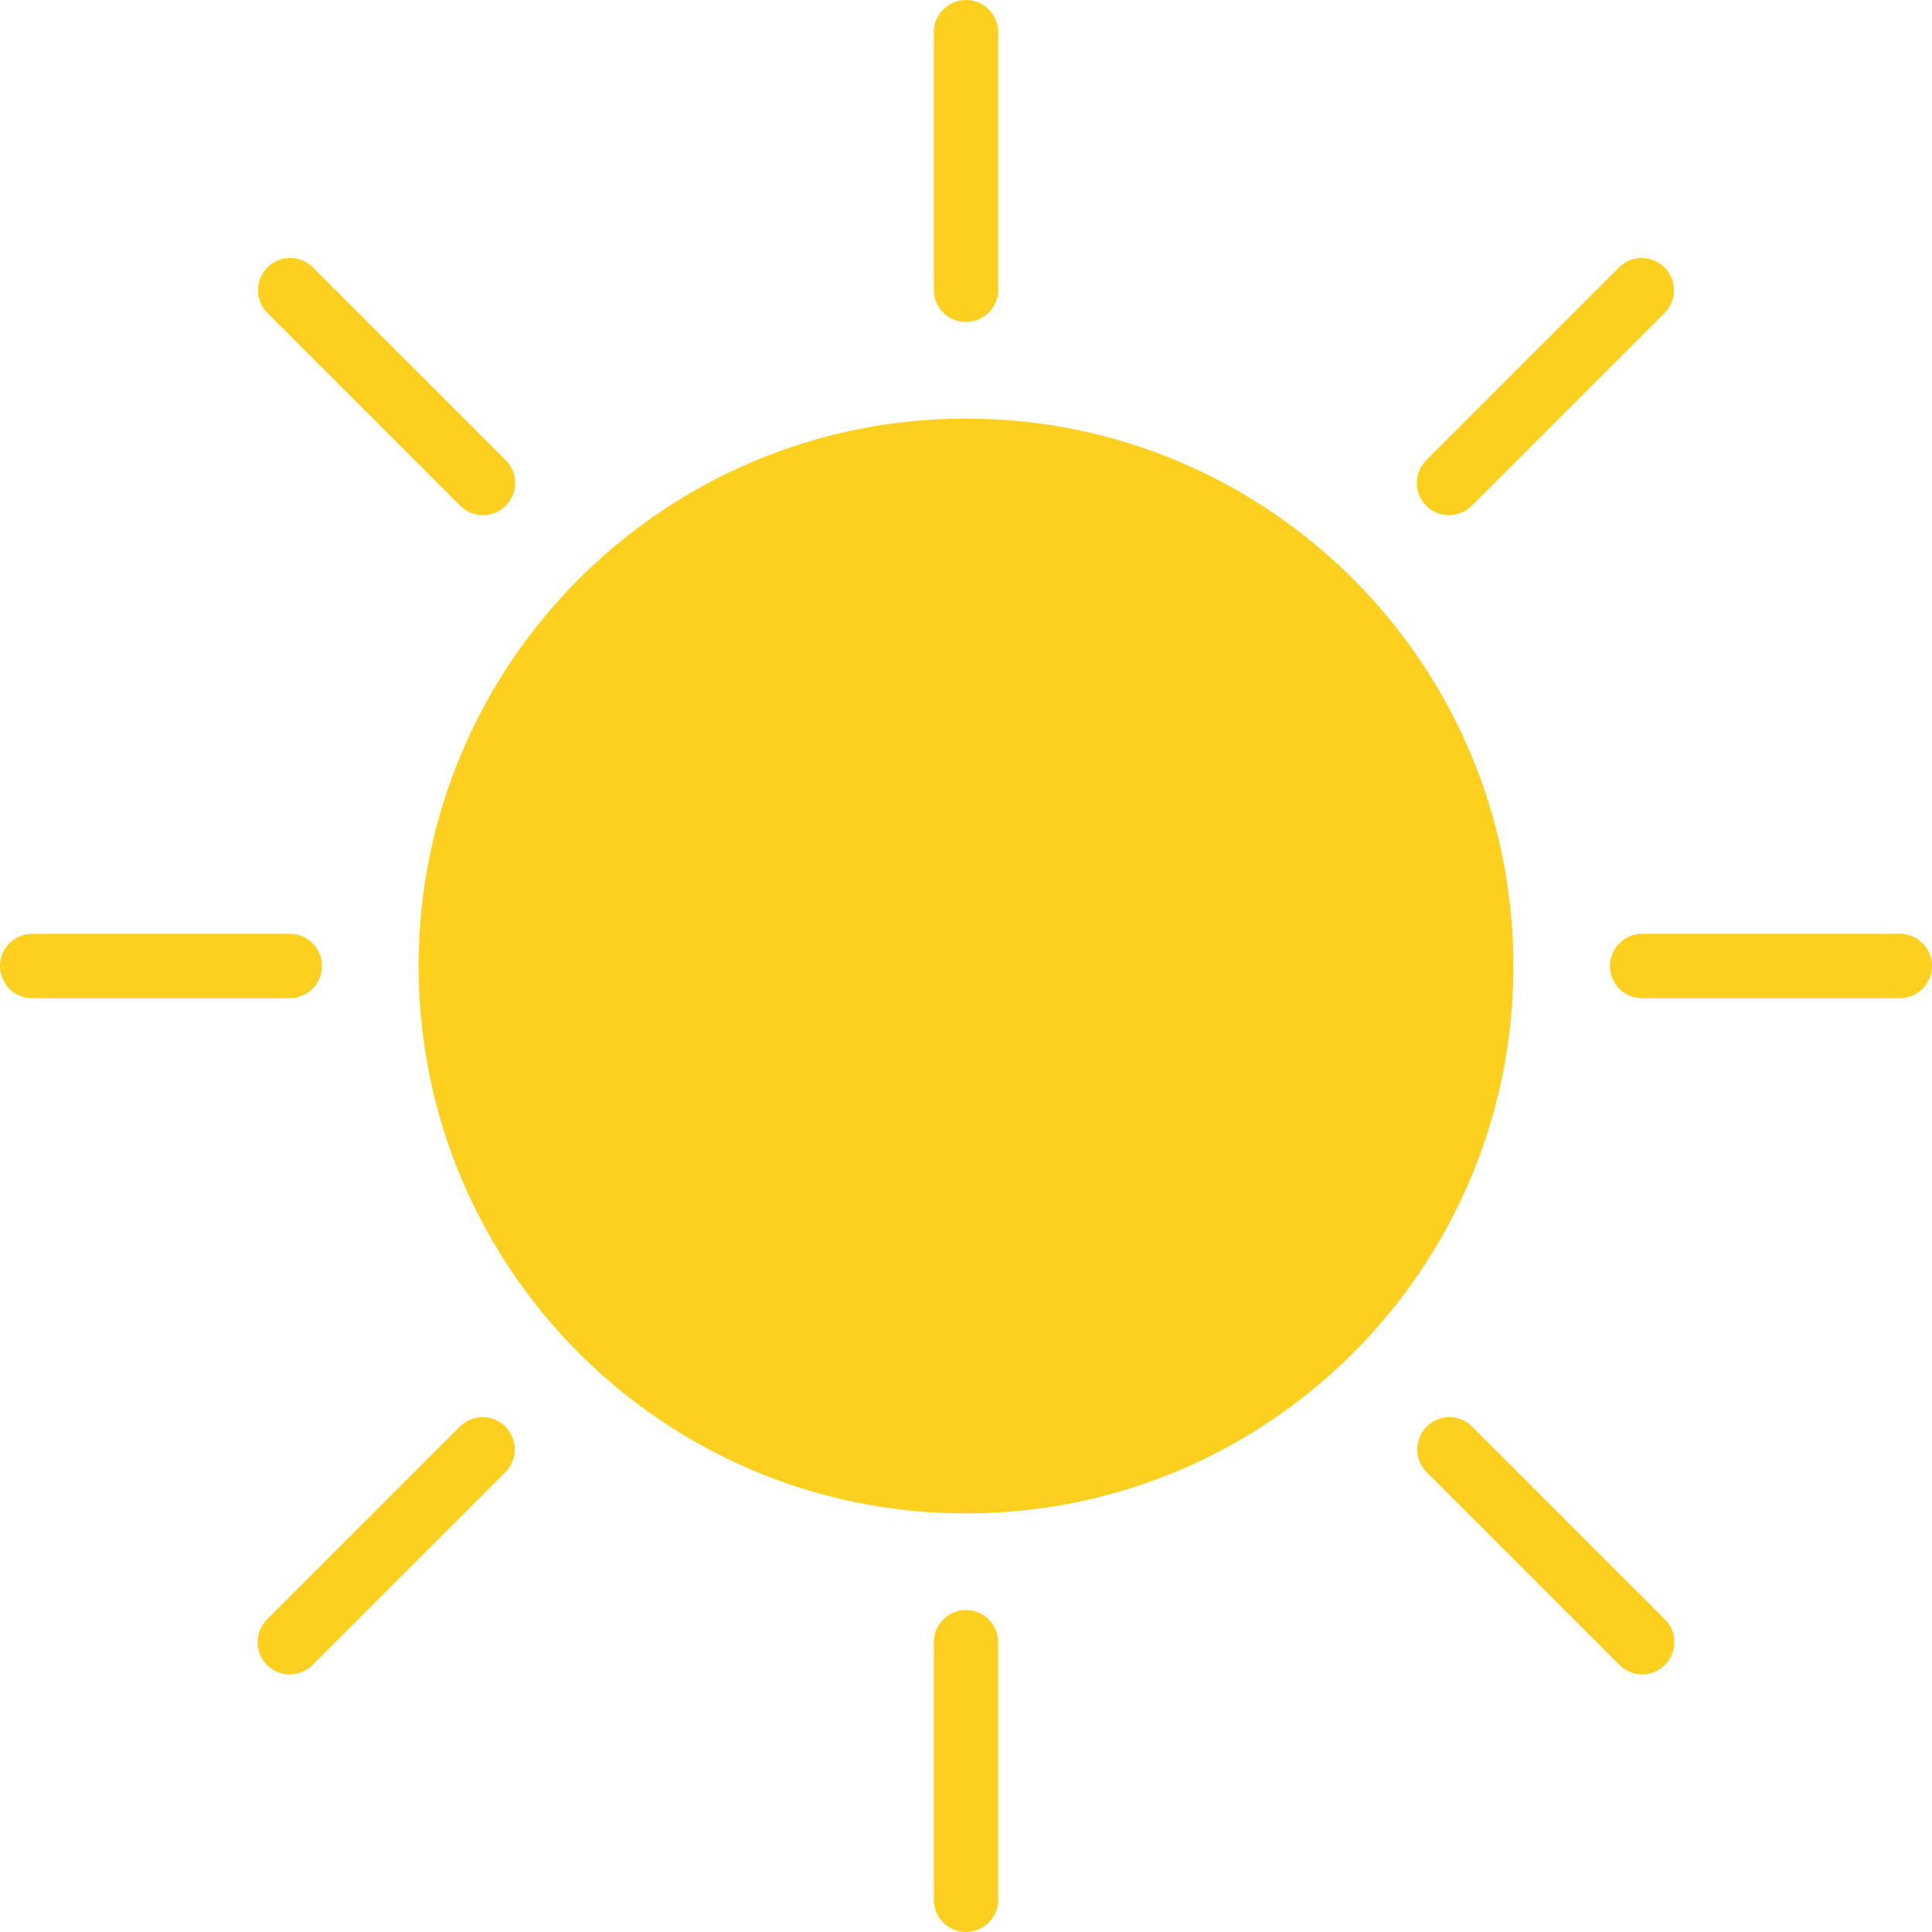
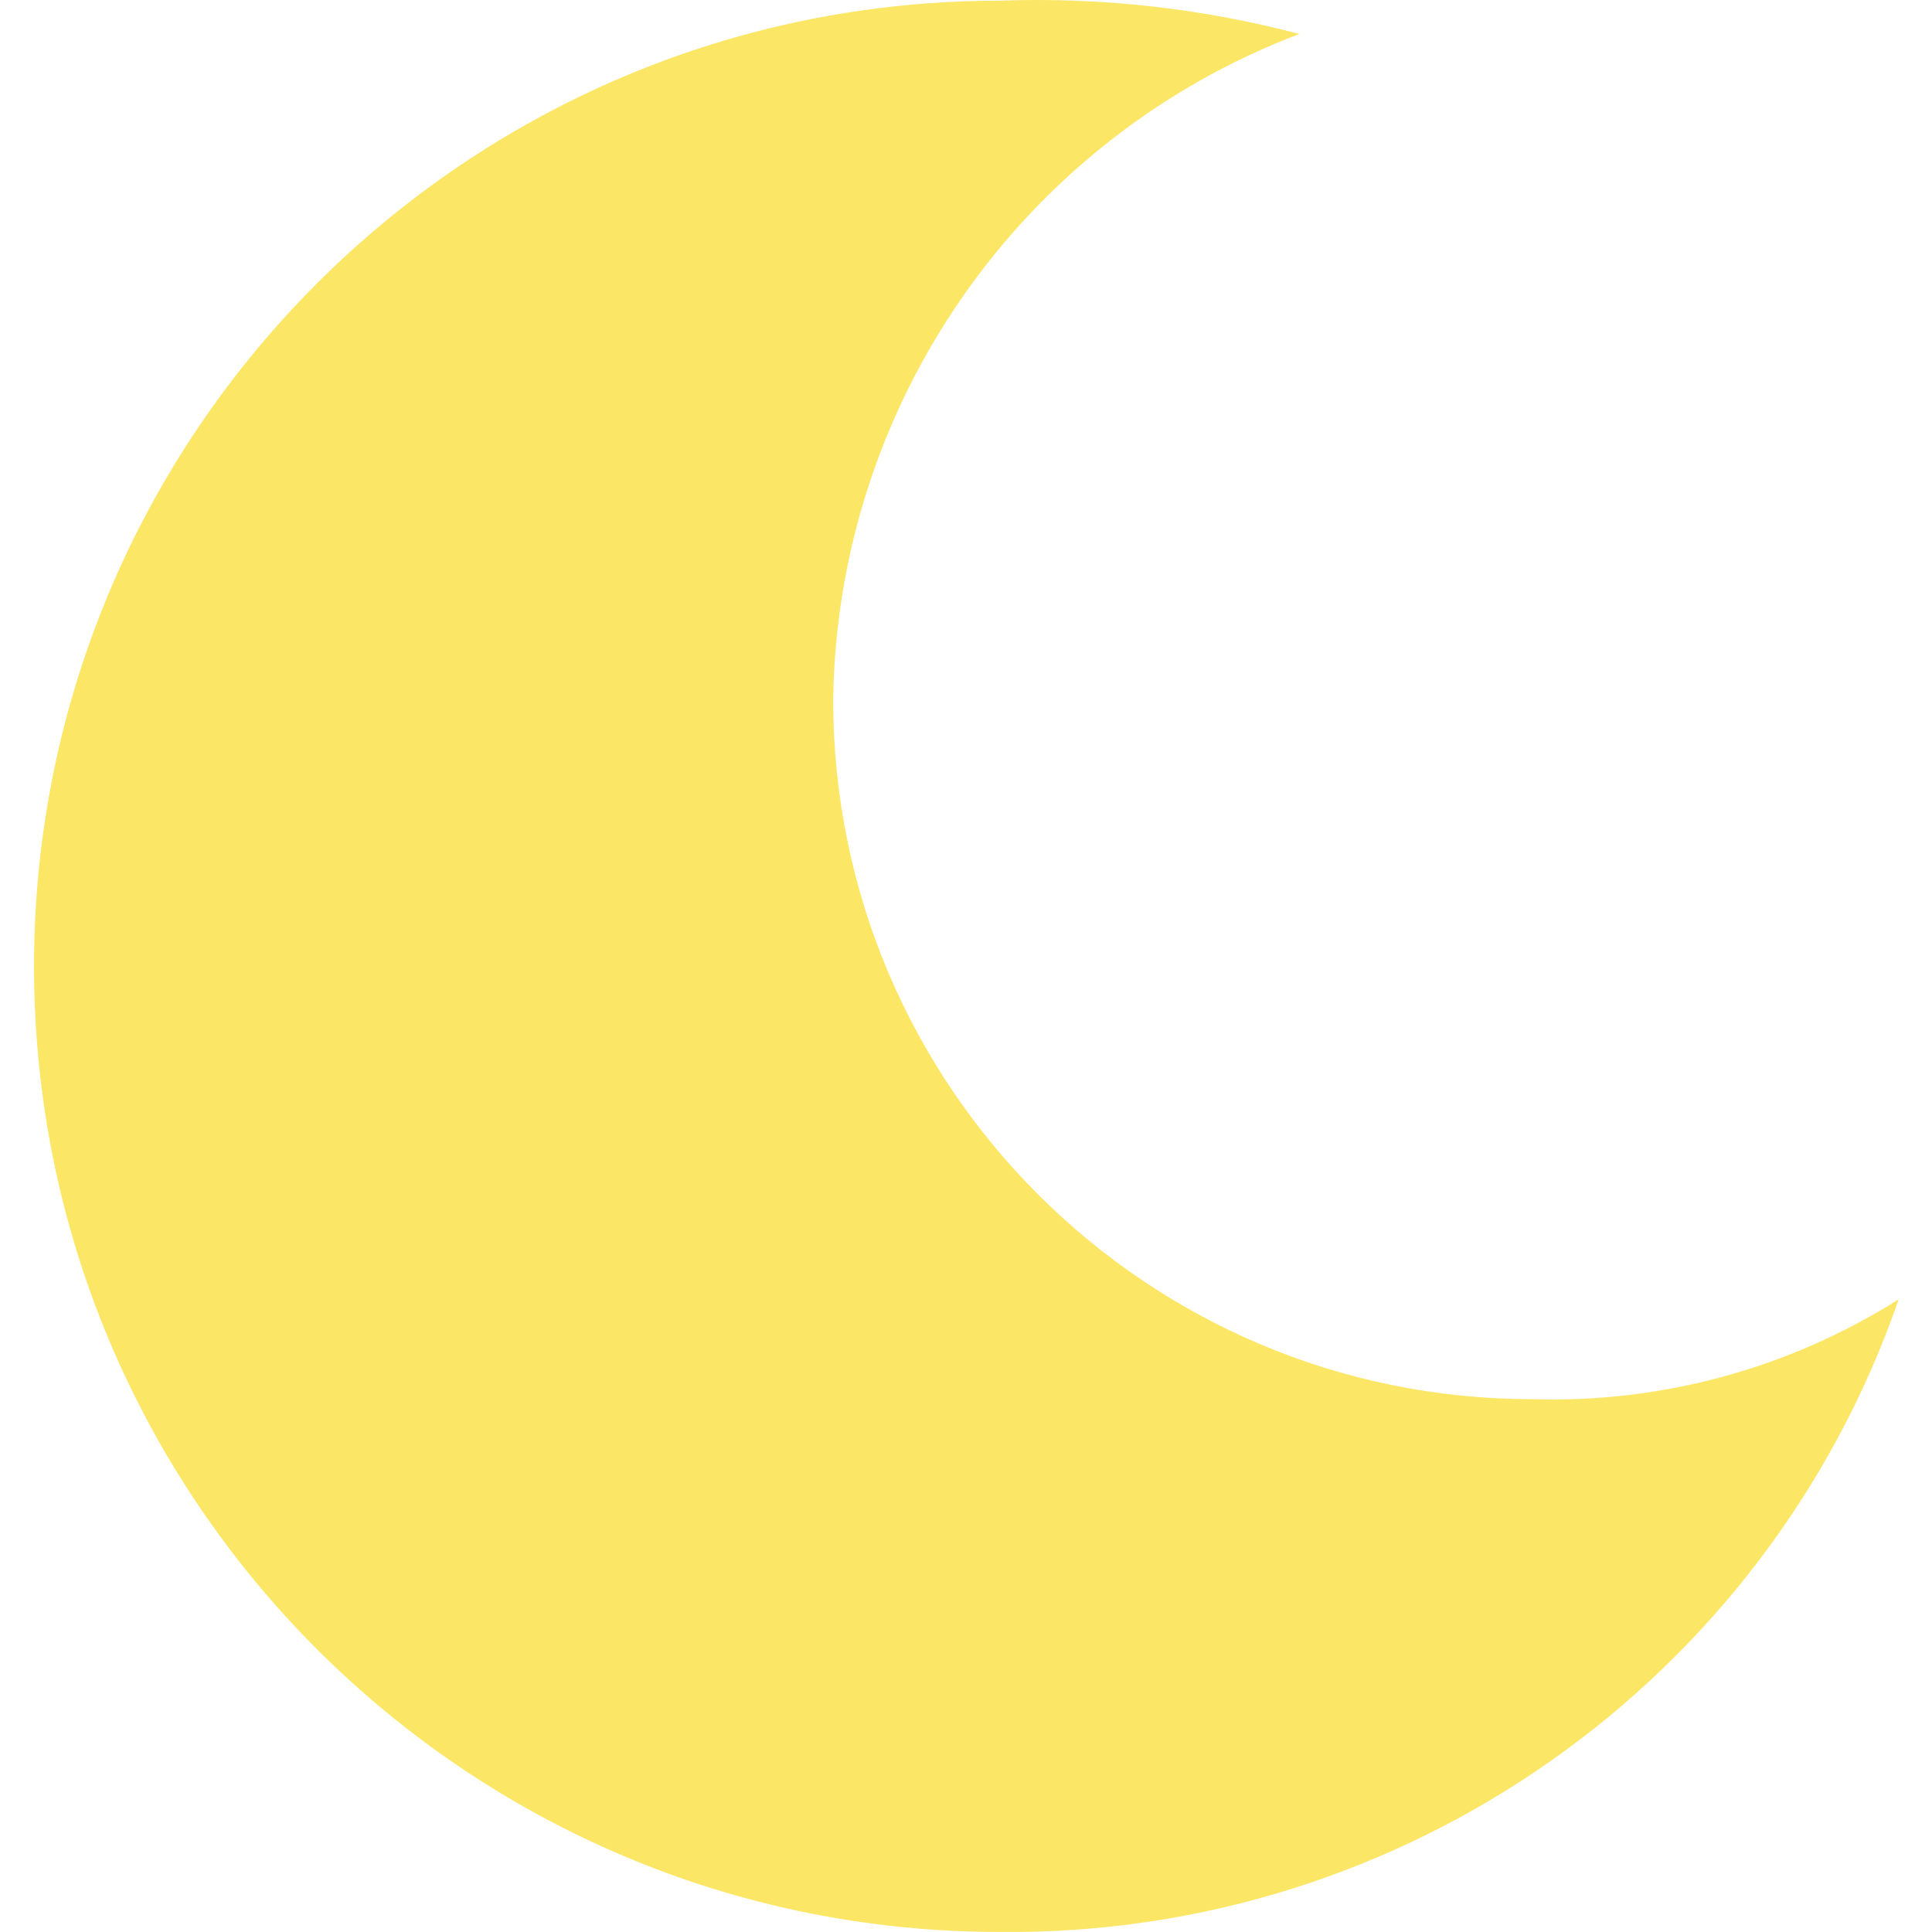
- <svg xmlns="http://www.w3.org/2000/svg" height="480pt" viewBox="0 0 480 480" width="480pt">
-   <g fill="#fdd020">
-     <path d="m376 240c0 75.109-60.891 136-136 136s-136-60.891-136-136 60.891-136 136-136 136 60.891 136 136zm0 0" />
-     <path d="m240 480c-4.418 0-8-3.582-8-8v-64c0-4.418 3.582-8 8-8s8 3.582 8 8v64c0 4.418-3.582 8-8 8zm0 0" />
-     <path d="m240 80c-4.418 0-8-3.582-8-8v-64c0-4.418 3.582-8 8-8s8 3.582 8 8v64c0 4.418-3.582 8-8 8zm0 0" />
-     <path d="m120 120-48-48" />
-     <path d="m120 128c-2.121 0-4.156-.844-5.656-2.344l-48-48c-3.031-3.141-2.988-8.129.098-11.215 3.086-3.086 8.074-3.129 11.215-.098l48 48c2.285 2.289 2.973 5.73 1.734 8.719s-4.156 4.938-7.391 4.938zm0 0" />
-     <path d="m408 408-48-48" />
-     <path d="m408 416c-2.121 0-4.156-.844-5.656-2.344l-48-48c-3.031-3.141-2.988-8.129.098-11.215 3.086-3.086 8.074-3.129 11.215-.098l48 48c2.285 2.289 2.973 5.73 1.734 8.719s-4.156 4.938-7.391 4.938zm0 0" />
-     <path d="m360 120 48-48" />
-     <path d="m360 128c-3.234 0-6.152-1.949-7.391-4.938s-.551-6.43 1.734-8.719l48-48c3.141-3.031 8.129-2.988 11.215.098 3.086 3.086 3.129 8.074.098 11.215l-48 48c-1.5 1.5-3.535 2.344-5.656 2.344zm0 0" />
-     <path d="m472 248h-64c-4.418 0-8-3.582-8-8s3.582-8 8-8h64c4.418 0 8 3.582 8 8s-3.582 8-8 8zm0 0" />
-     <path d="m72 248h-64c-4.418 0-8-3.582-8-8s3.582-8 8-8h64c4.418 0 8 3.582 8 8s-3.582 8-8 8zm0 0" />
-     <path d="m72 408 48-48" />
-     <path d="m72 416c-3.234 0-6.152-1.949-7.391-4.938s-.551-6.43 1.734-8.719l48-48c3.141-3.031 8.129-2.988 11.215.098 3.086 3.086 3.129 8.074.098 11.215l-48 48c-1.5 1.5-3.535 2.344-5.656 2.344zm0 0" />
-   </g>
+ <svg xmlns="http://www.w3.org/2000/svg" height="464pt" viewBox="-8 0 464 464.177" width="464pt">
+   <path d="m360.09 336.164c-92.785 0-168-75.215-168-168 .945-71.27 45.359-134.715 112-160-23.477-6.188-47.738-8.883-72-8-128.133 0-232 103.871-232 232 0 128.129 103.867 232 232 232 97.191 1.051 184.176-60.156 216-152-26.281 16.602-56.93 24.961-88 24zm0 0" fill="#fce666" />
</svg>
